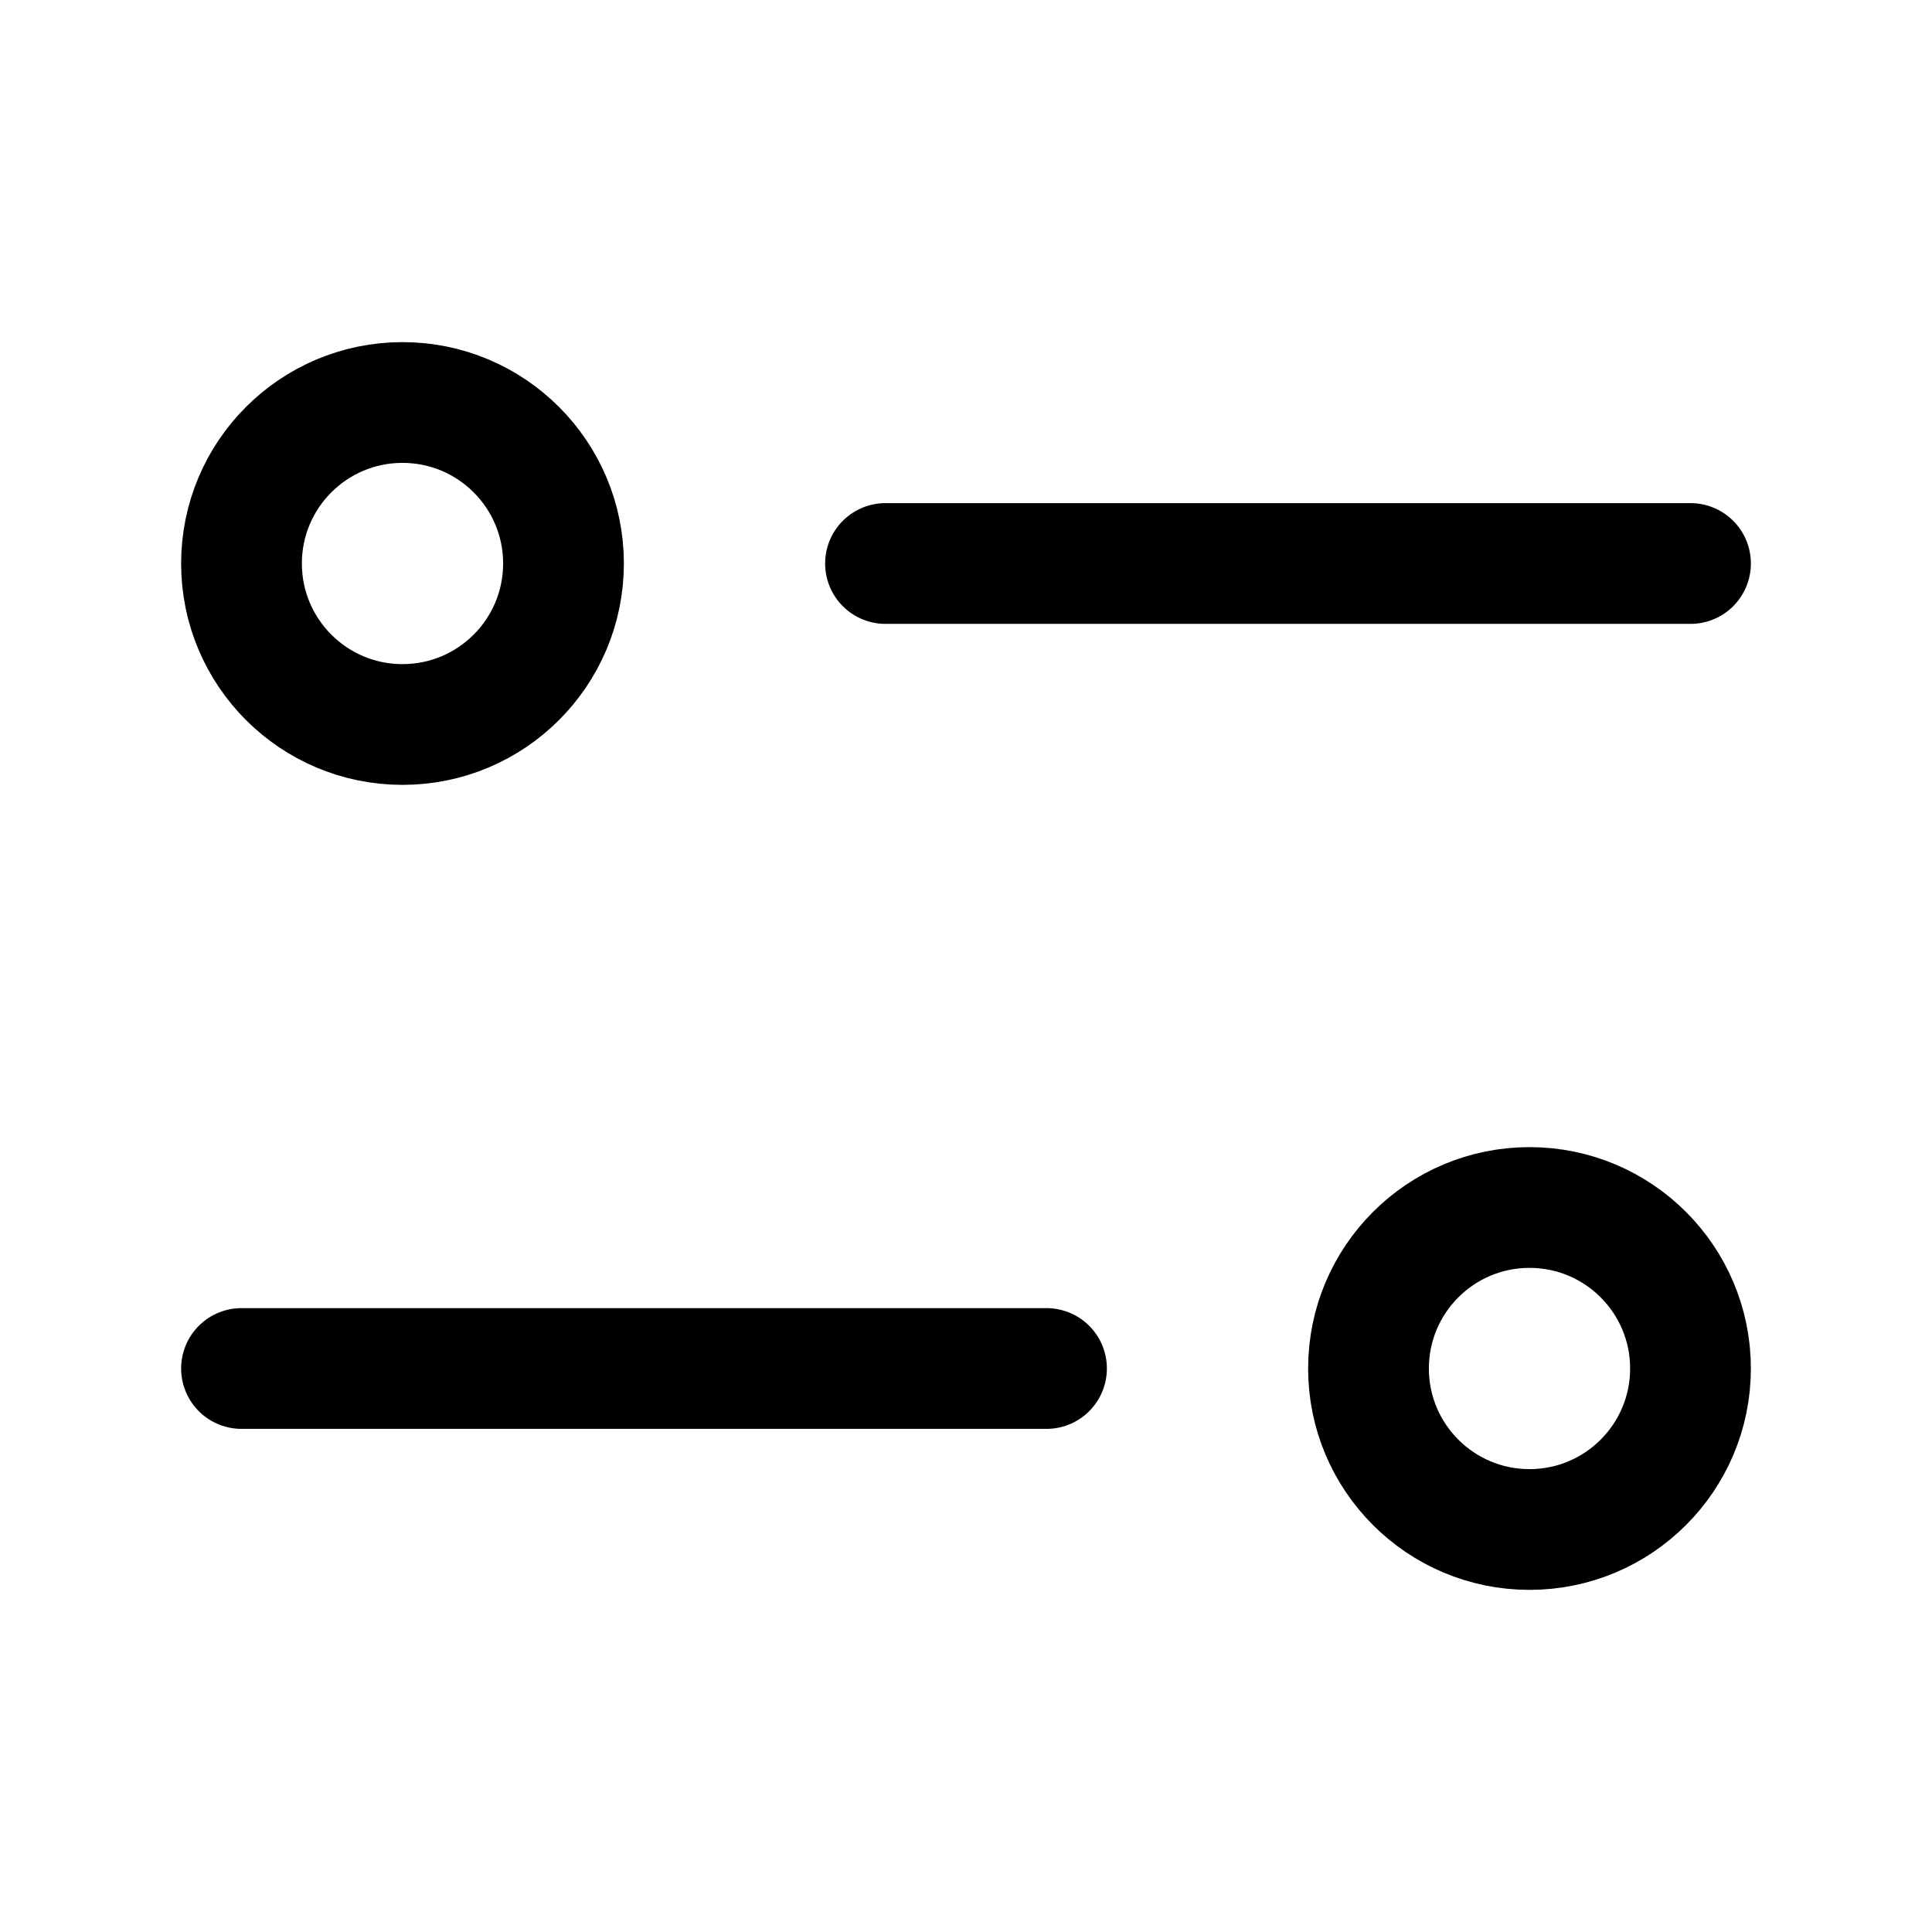
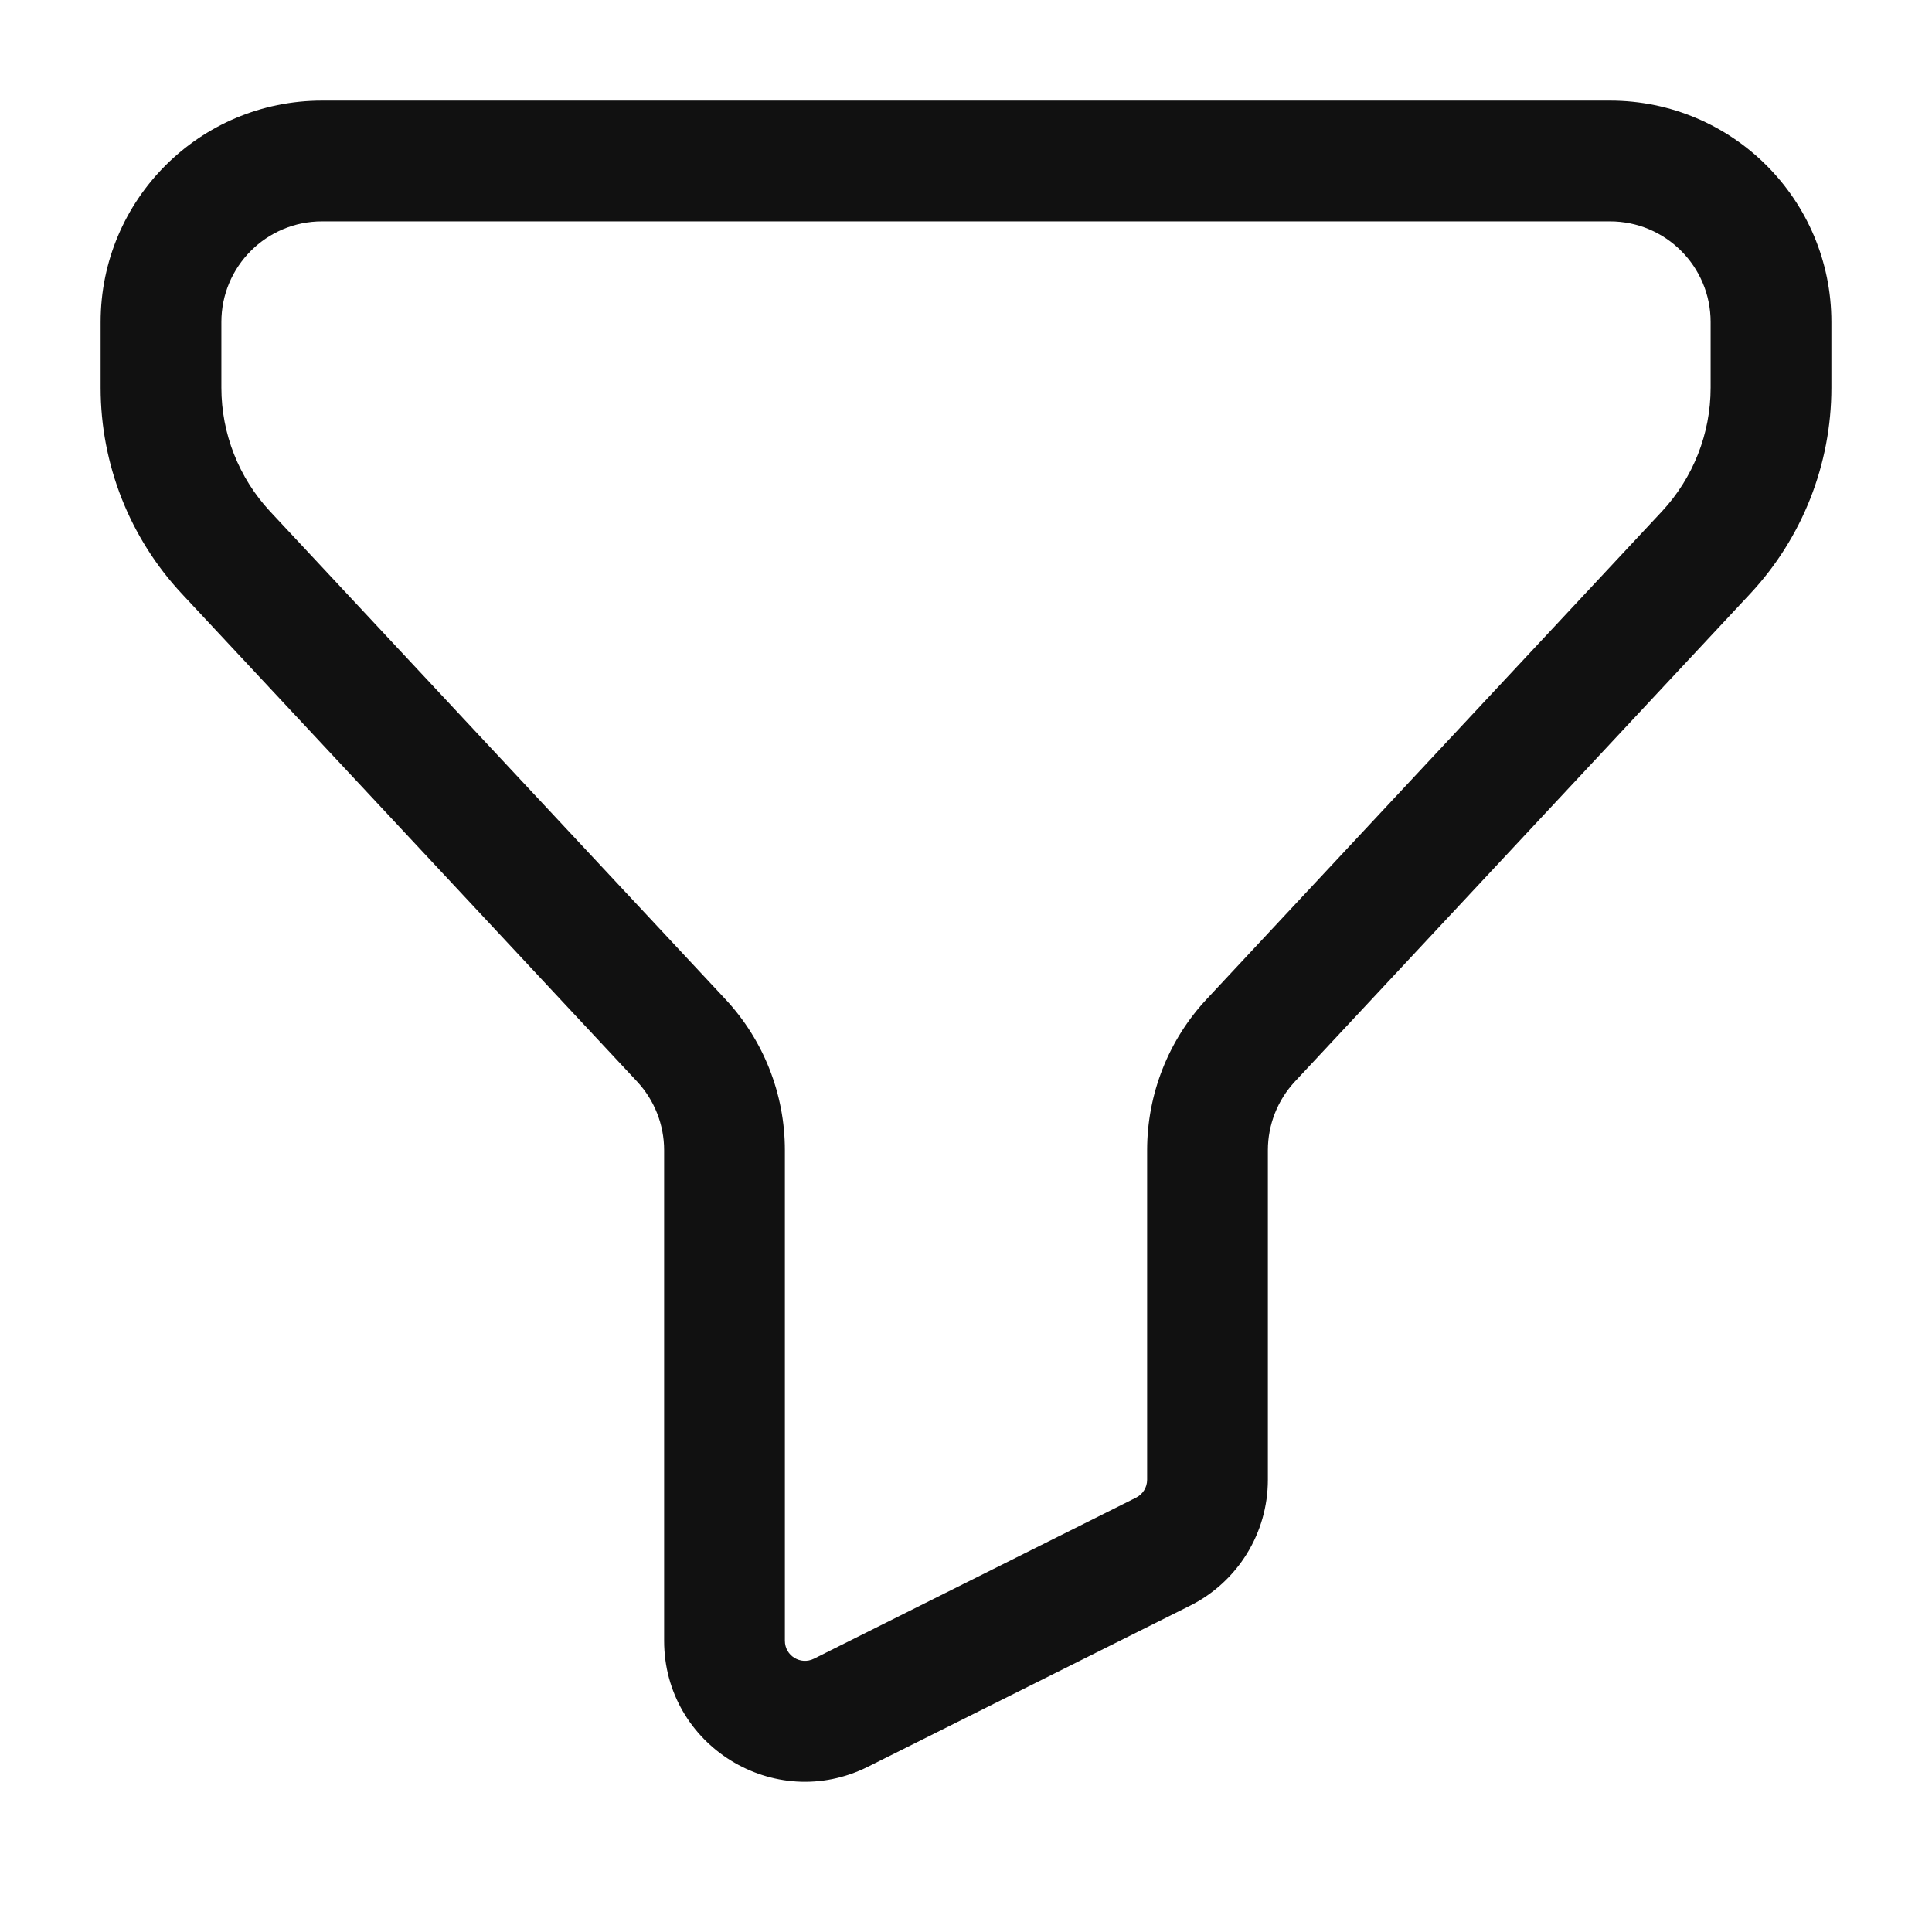
<svg xmlns="http://www.w3.org/2000/svg" width="24" height="24" viewBox="0 0 24 24" fill="none">
-   <path d="M21 7L11 7" stroke="currentColor" stroke-width="1.5" stroke-linecap="round" stroke-linejoin="round" />
-   <circle cx="2" cy="2" r="2" transform="matrix(-1 0 0 1 7 5)" stroke="currentColor" stroke-width="1.5" />
-   <path d="M3 17L13 17" stroke="currentColor" stroke-width="1.5" stroke-linecap="round" stroke-linejoin="round" />
-   <circle cx="19" cy="17" r="2" stroke="currentColor" stroke-width="1.5" />
+   <path d="M14.25 18.382V14.288C14.25 13.592 14.514 12.921 14.989 12.412L20.645 6.353C21.033 5.936 21.25 5.387 21.25 4.817V4C21.25 3.31 20.69 2.75 20 2.75H4C3.31 2.75 2.75 3.31 2.75 4V4.817C2.75 5.387 2.967 5.936 3.355 6.353L9.011 12.412C9.486 12.921 9.75 13.592 9.75 14.288V20.382C9.75 20.568 9.945 20.688 10.111 20.605L14.111 18.605C14.196 18.563 14.25 18.477 14.25 18.382ZM22.75 4.817C22.75 5.767 22.389 6.682 21.741 7.376L16.086 13.435C15.87 13.667 15.75 13.972 15.75 14.288V18.382C15.75 19.045 15.375 19.651 14.782 19.947L10.782 21.947C9.619 22.529 8.25 21.683 8.25 20.382V14.288C8.25 13.972 8.13 13.667 7.914 13.435L2.259 7.376C1.611 6.682 1.25 5.767 1.25 4.817V4C1.25 2.481 2.481 1.25 4 1.25H20C21.519 1.25 22.75 2.481 22.75 4V4.817Z" fill="#111111" />
</svg>
